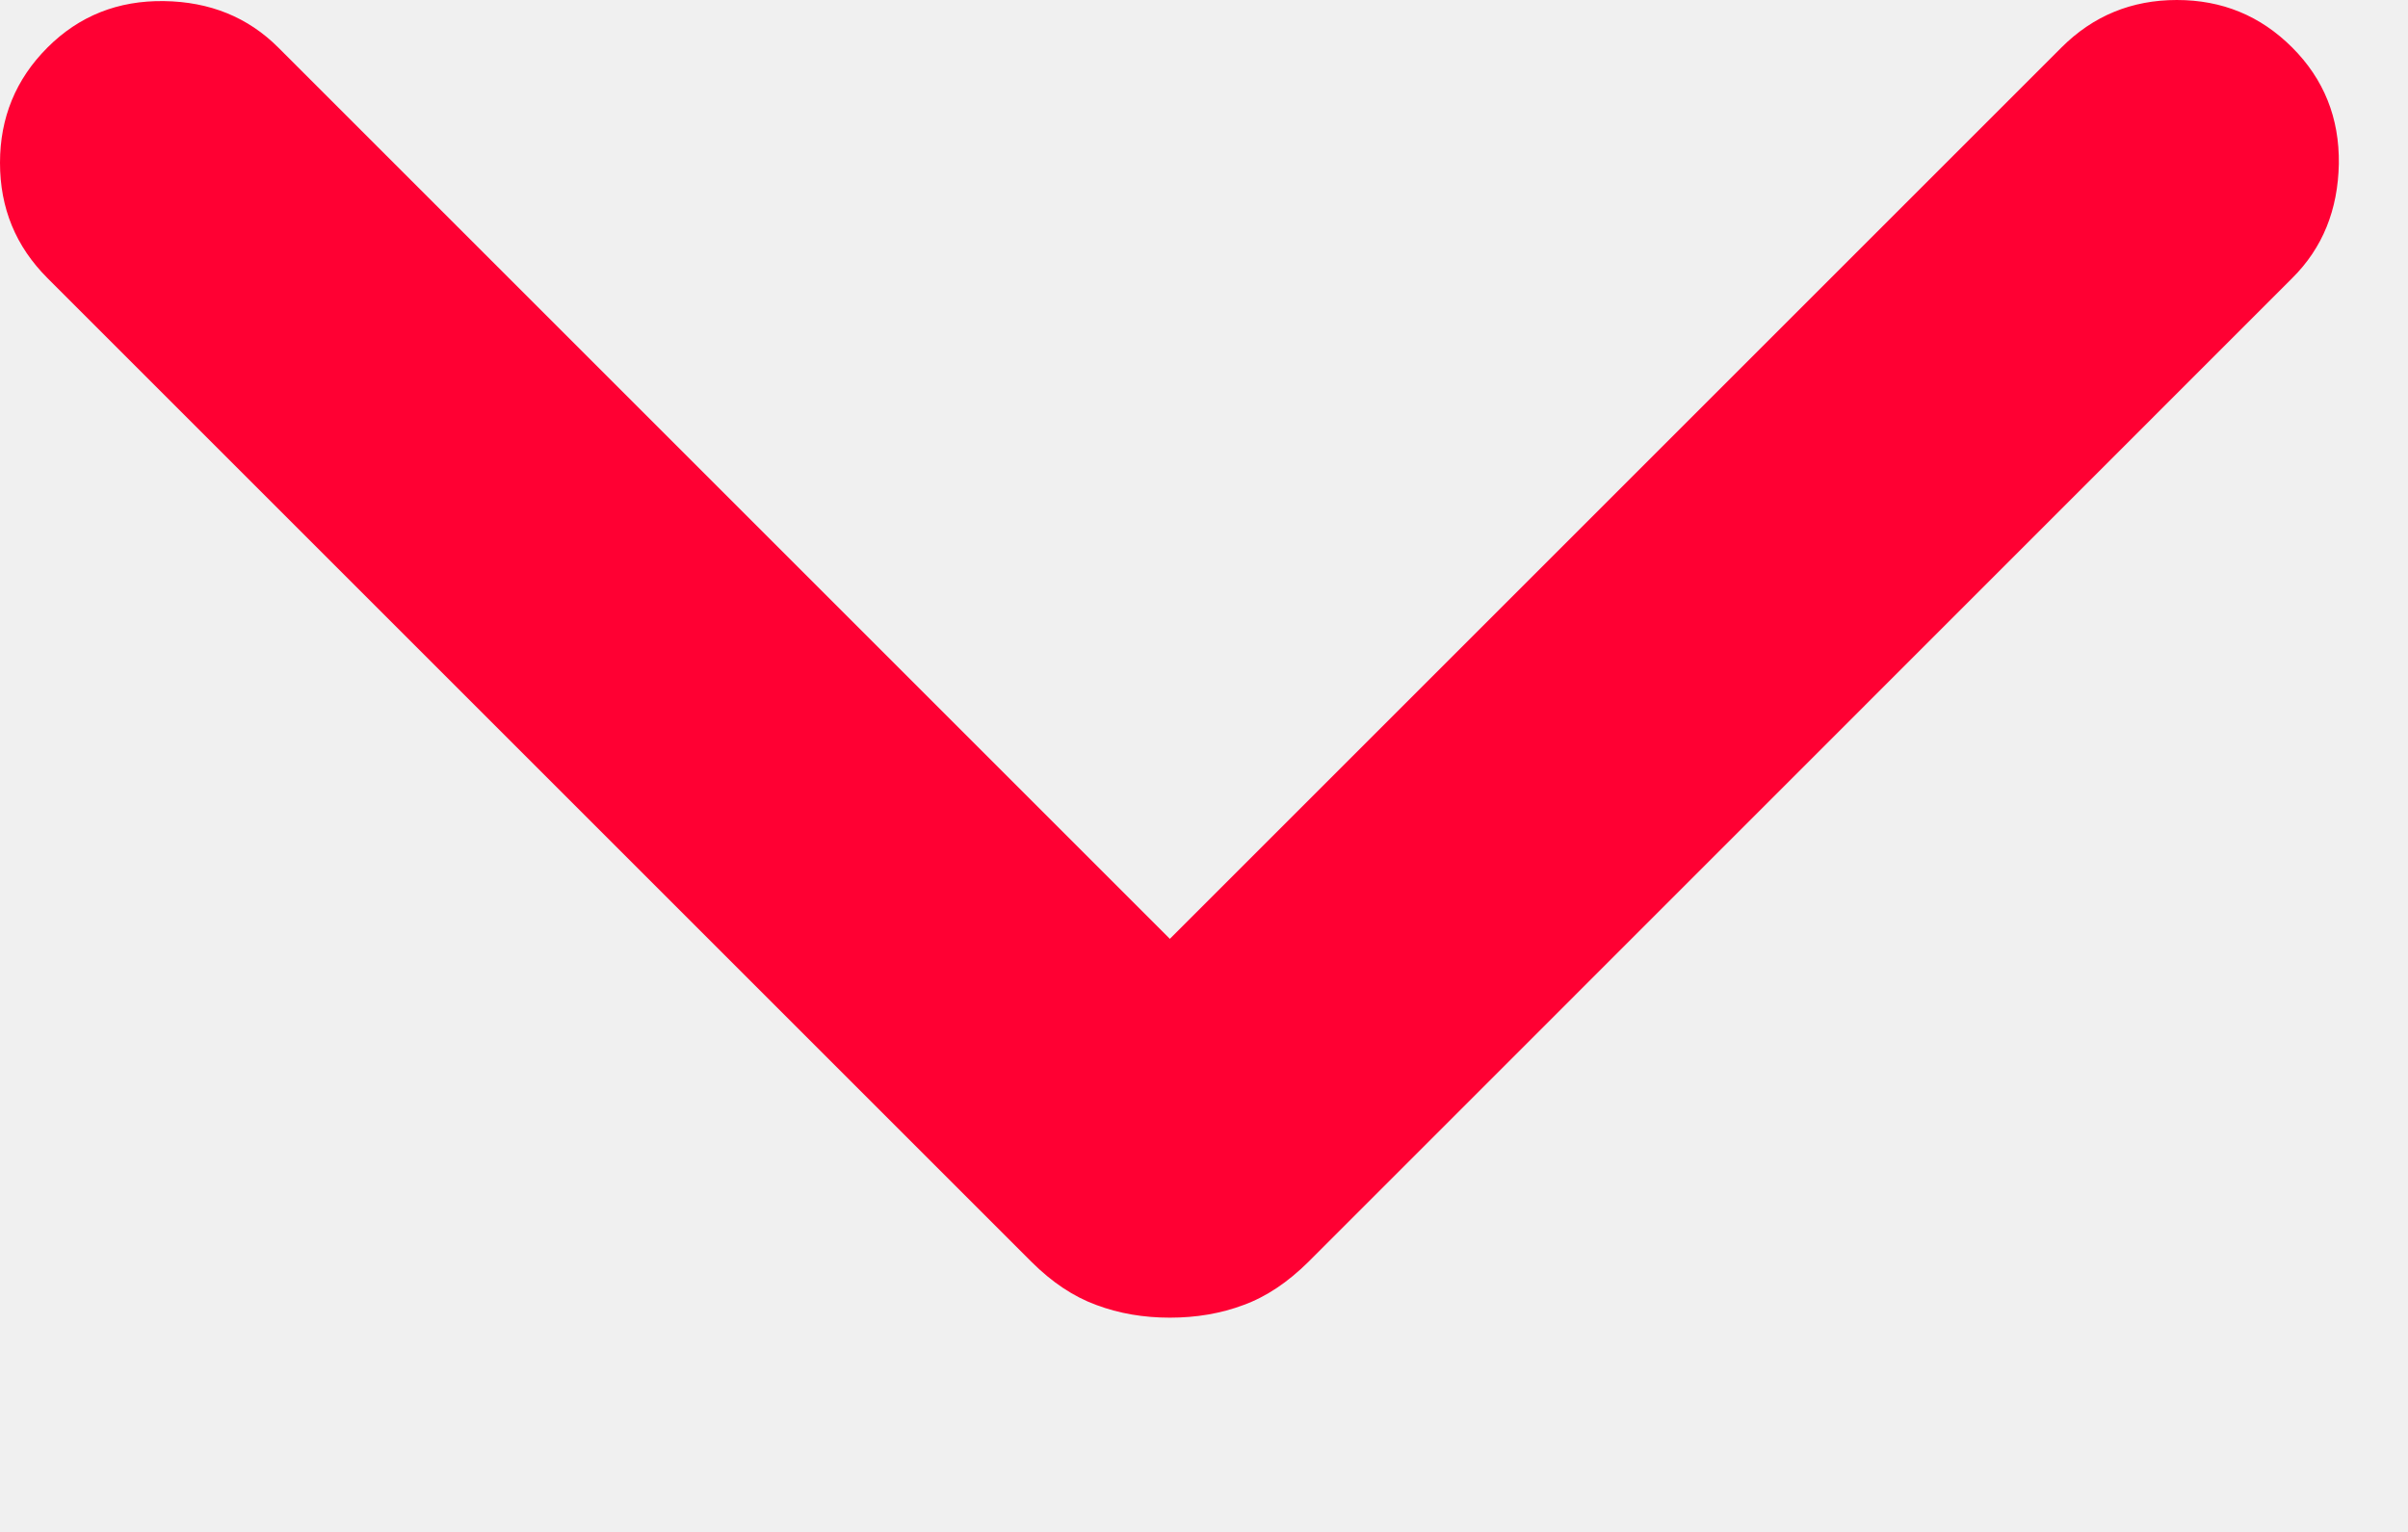
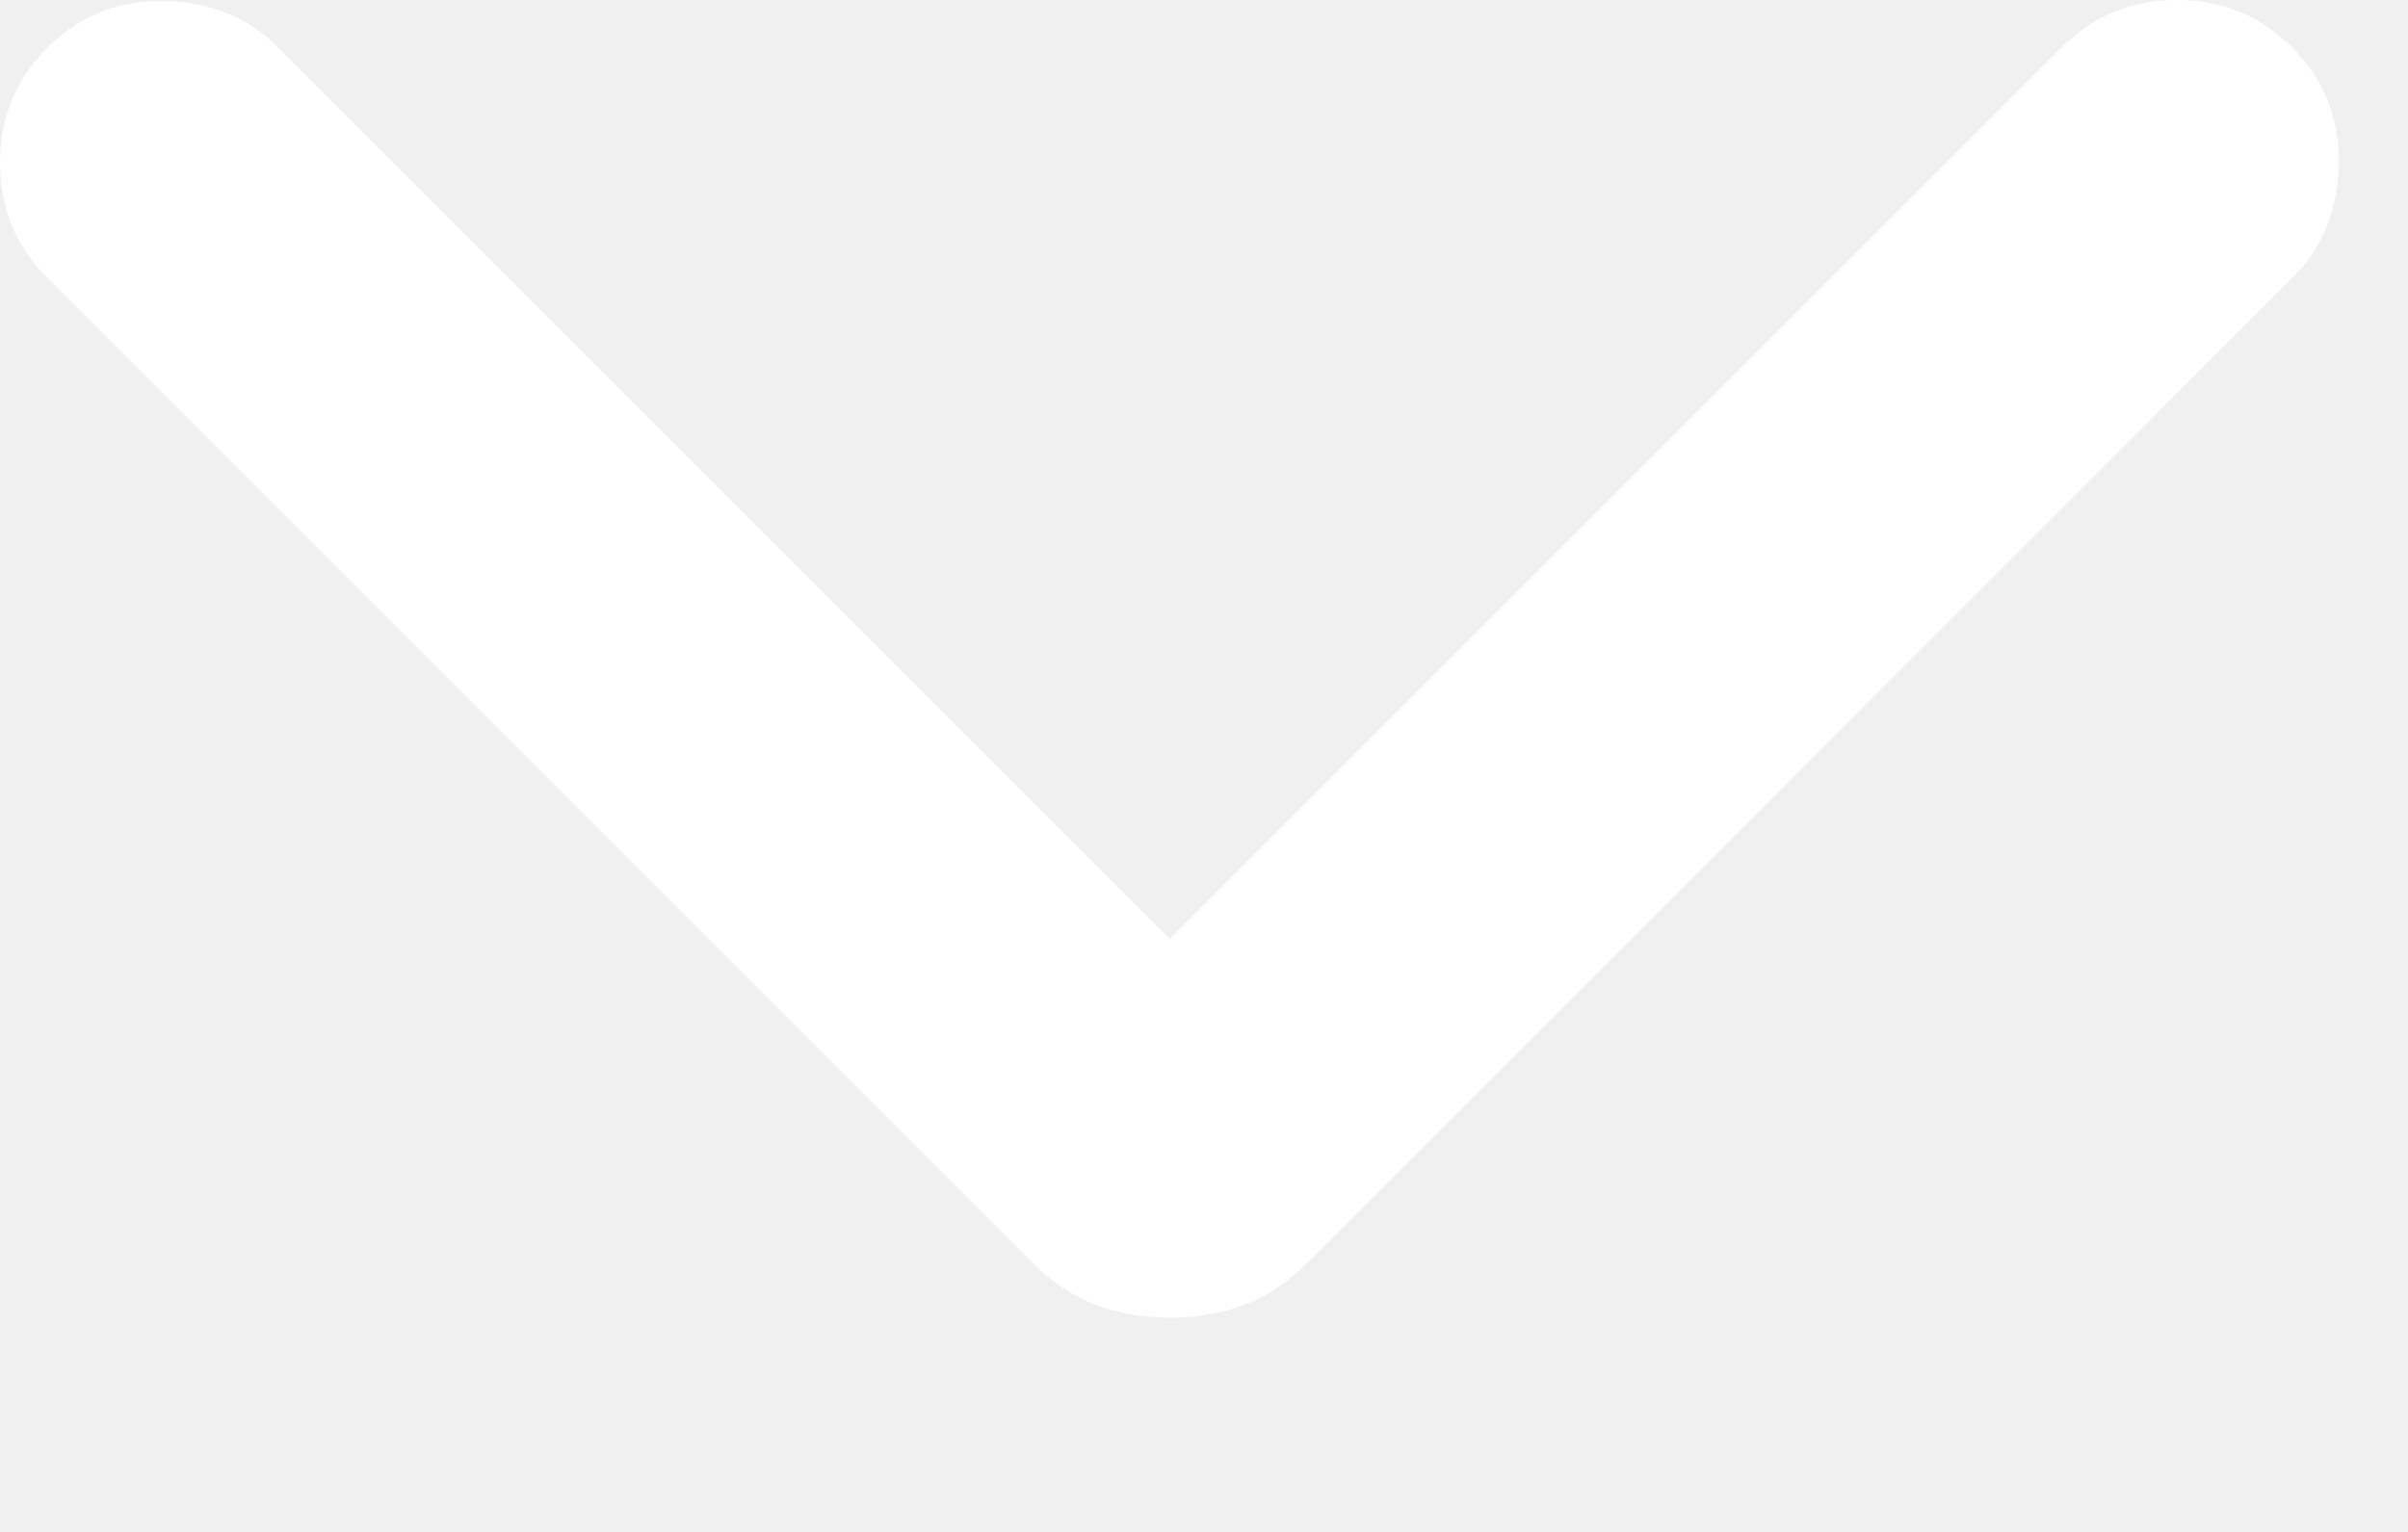
<svg xmlns="http://www.w3.org/2000/svg" width="11" height="7" viewBox="0 0 11 7" fill="none">
-   <path d="M5.344 4.29L1.271 0.217C1.133 0.079 0.959 0.008 0.749 0.005C0.54 0.002 0.362 0.072 0.217 0.217C0.072 0.362 0 0.538 0 0.744C0 0.951 0.072 1.126 0.217 1.271L4.712 5.766C4.805 5.859 4.904 5.925 5.008 5.963C5.112 6.002 5.224 6.021 5.344 6.021C5.465 6.021 5.577 6.002 5.681 5.963C5.785 5.925 5.883 5.859 5.977 5.766L10.471 1.271C10.61 1.133 10.68 0.959 10.684 0.749C10.687 0.539 10.616 0.362 10.471 0.217C10.326 0.072 10.151 0 9.944 0C9.738 0 9.562 0.072 9.417 0.217L5.344 4.29Z" fill="#FF0033" />
+   <path d="M5.344 4.29L1.271 0.217C1.133 0.079 0.959 0.008 0.749 0.005C0.54 0.002 0.362 0.072 0.217 0.217C0.072 0.362 0 0.538 0 0.744C0 0.951 0.072 1.126 0.217 1.271L4.712 5.766C4.805 5.859 4.904 5.925 5.008 5.963C5.112 6.002 5.224 6.021 5.344 6.021C5.465 6.021 5.577 6.002 5.681 5.963C5.785 5.925 5.883 5.859 5.977 5.766L10.471 1.271C10.61 1.133 10.68 0.959 10.684 0.749C10.687 0.539 10.616 0.362 10.471 0.217C10.326 0.072 10.151 0 9.944 0C9.738 0 9.562 0.072 9.417 0.217L5.344 4.29Z" fill="white" />
</svg>
